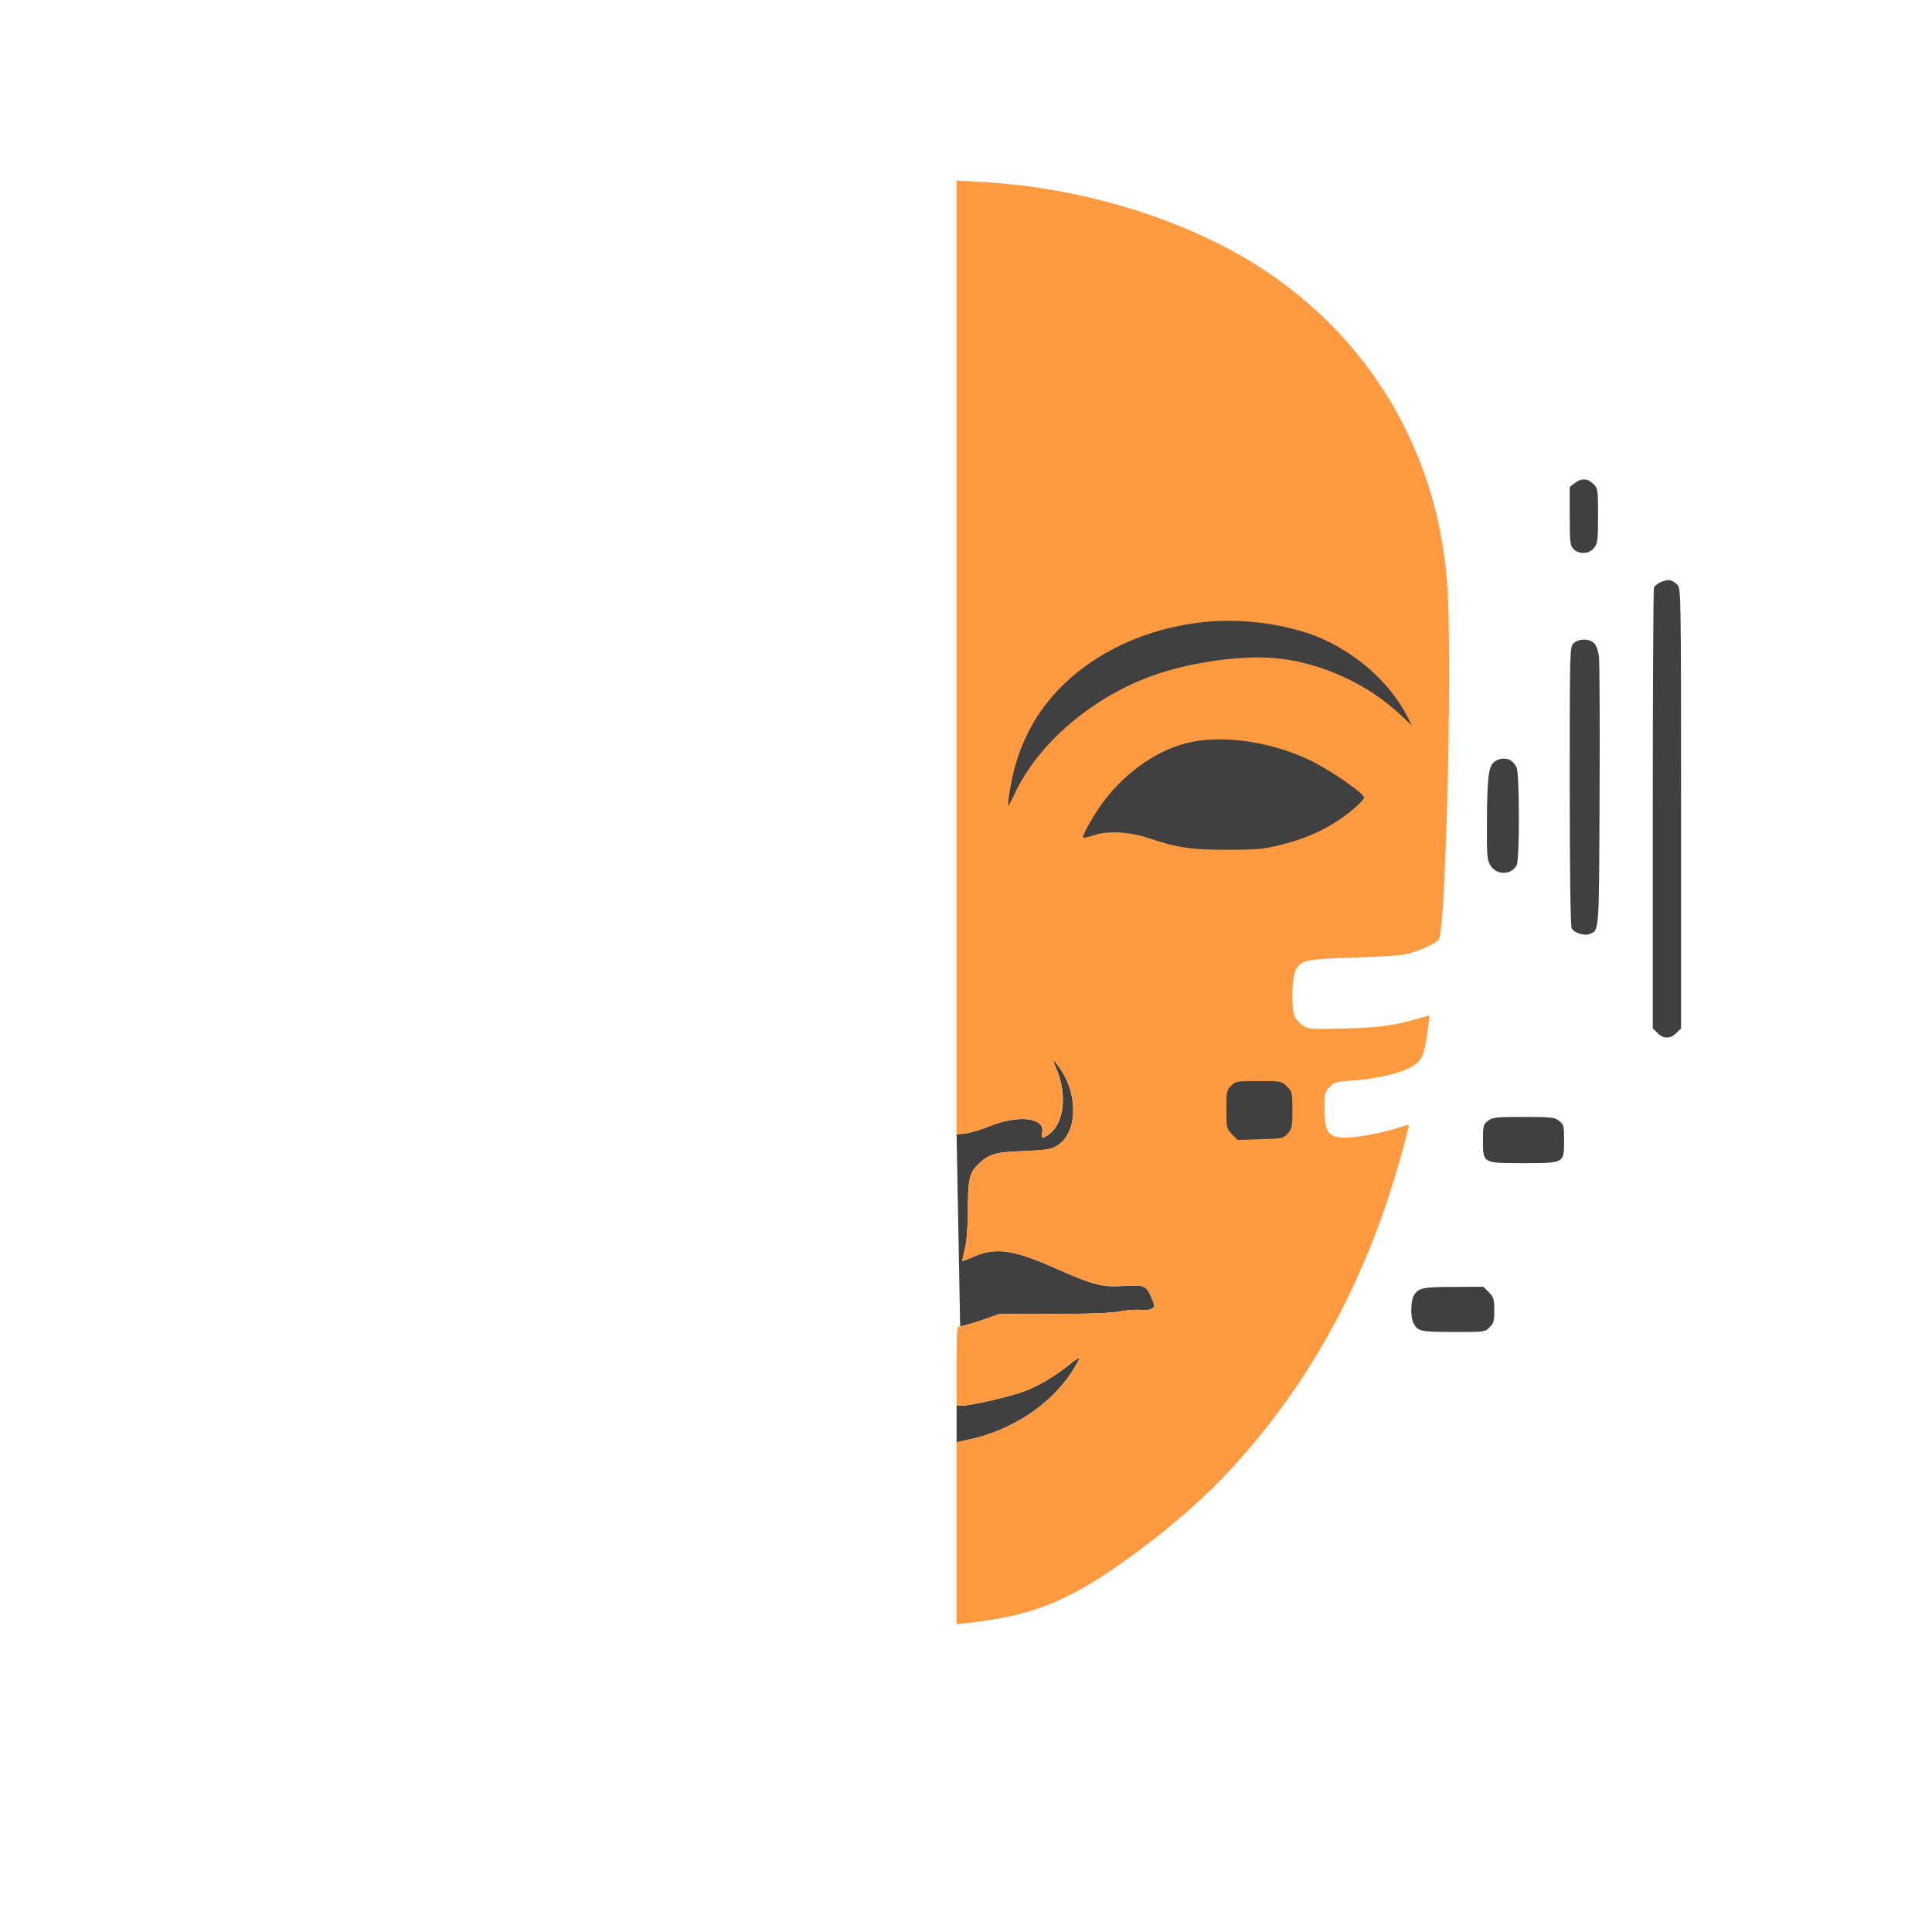
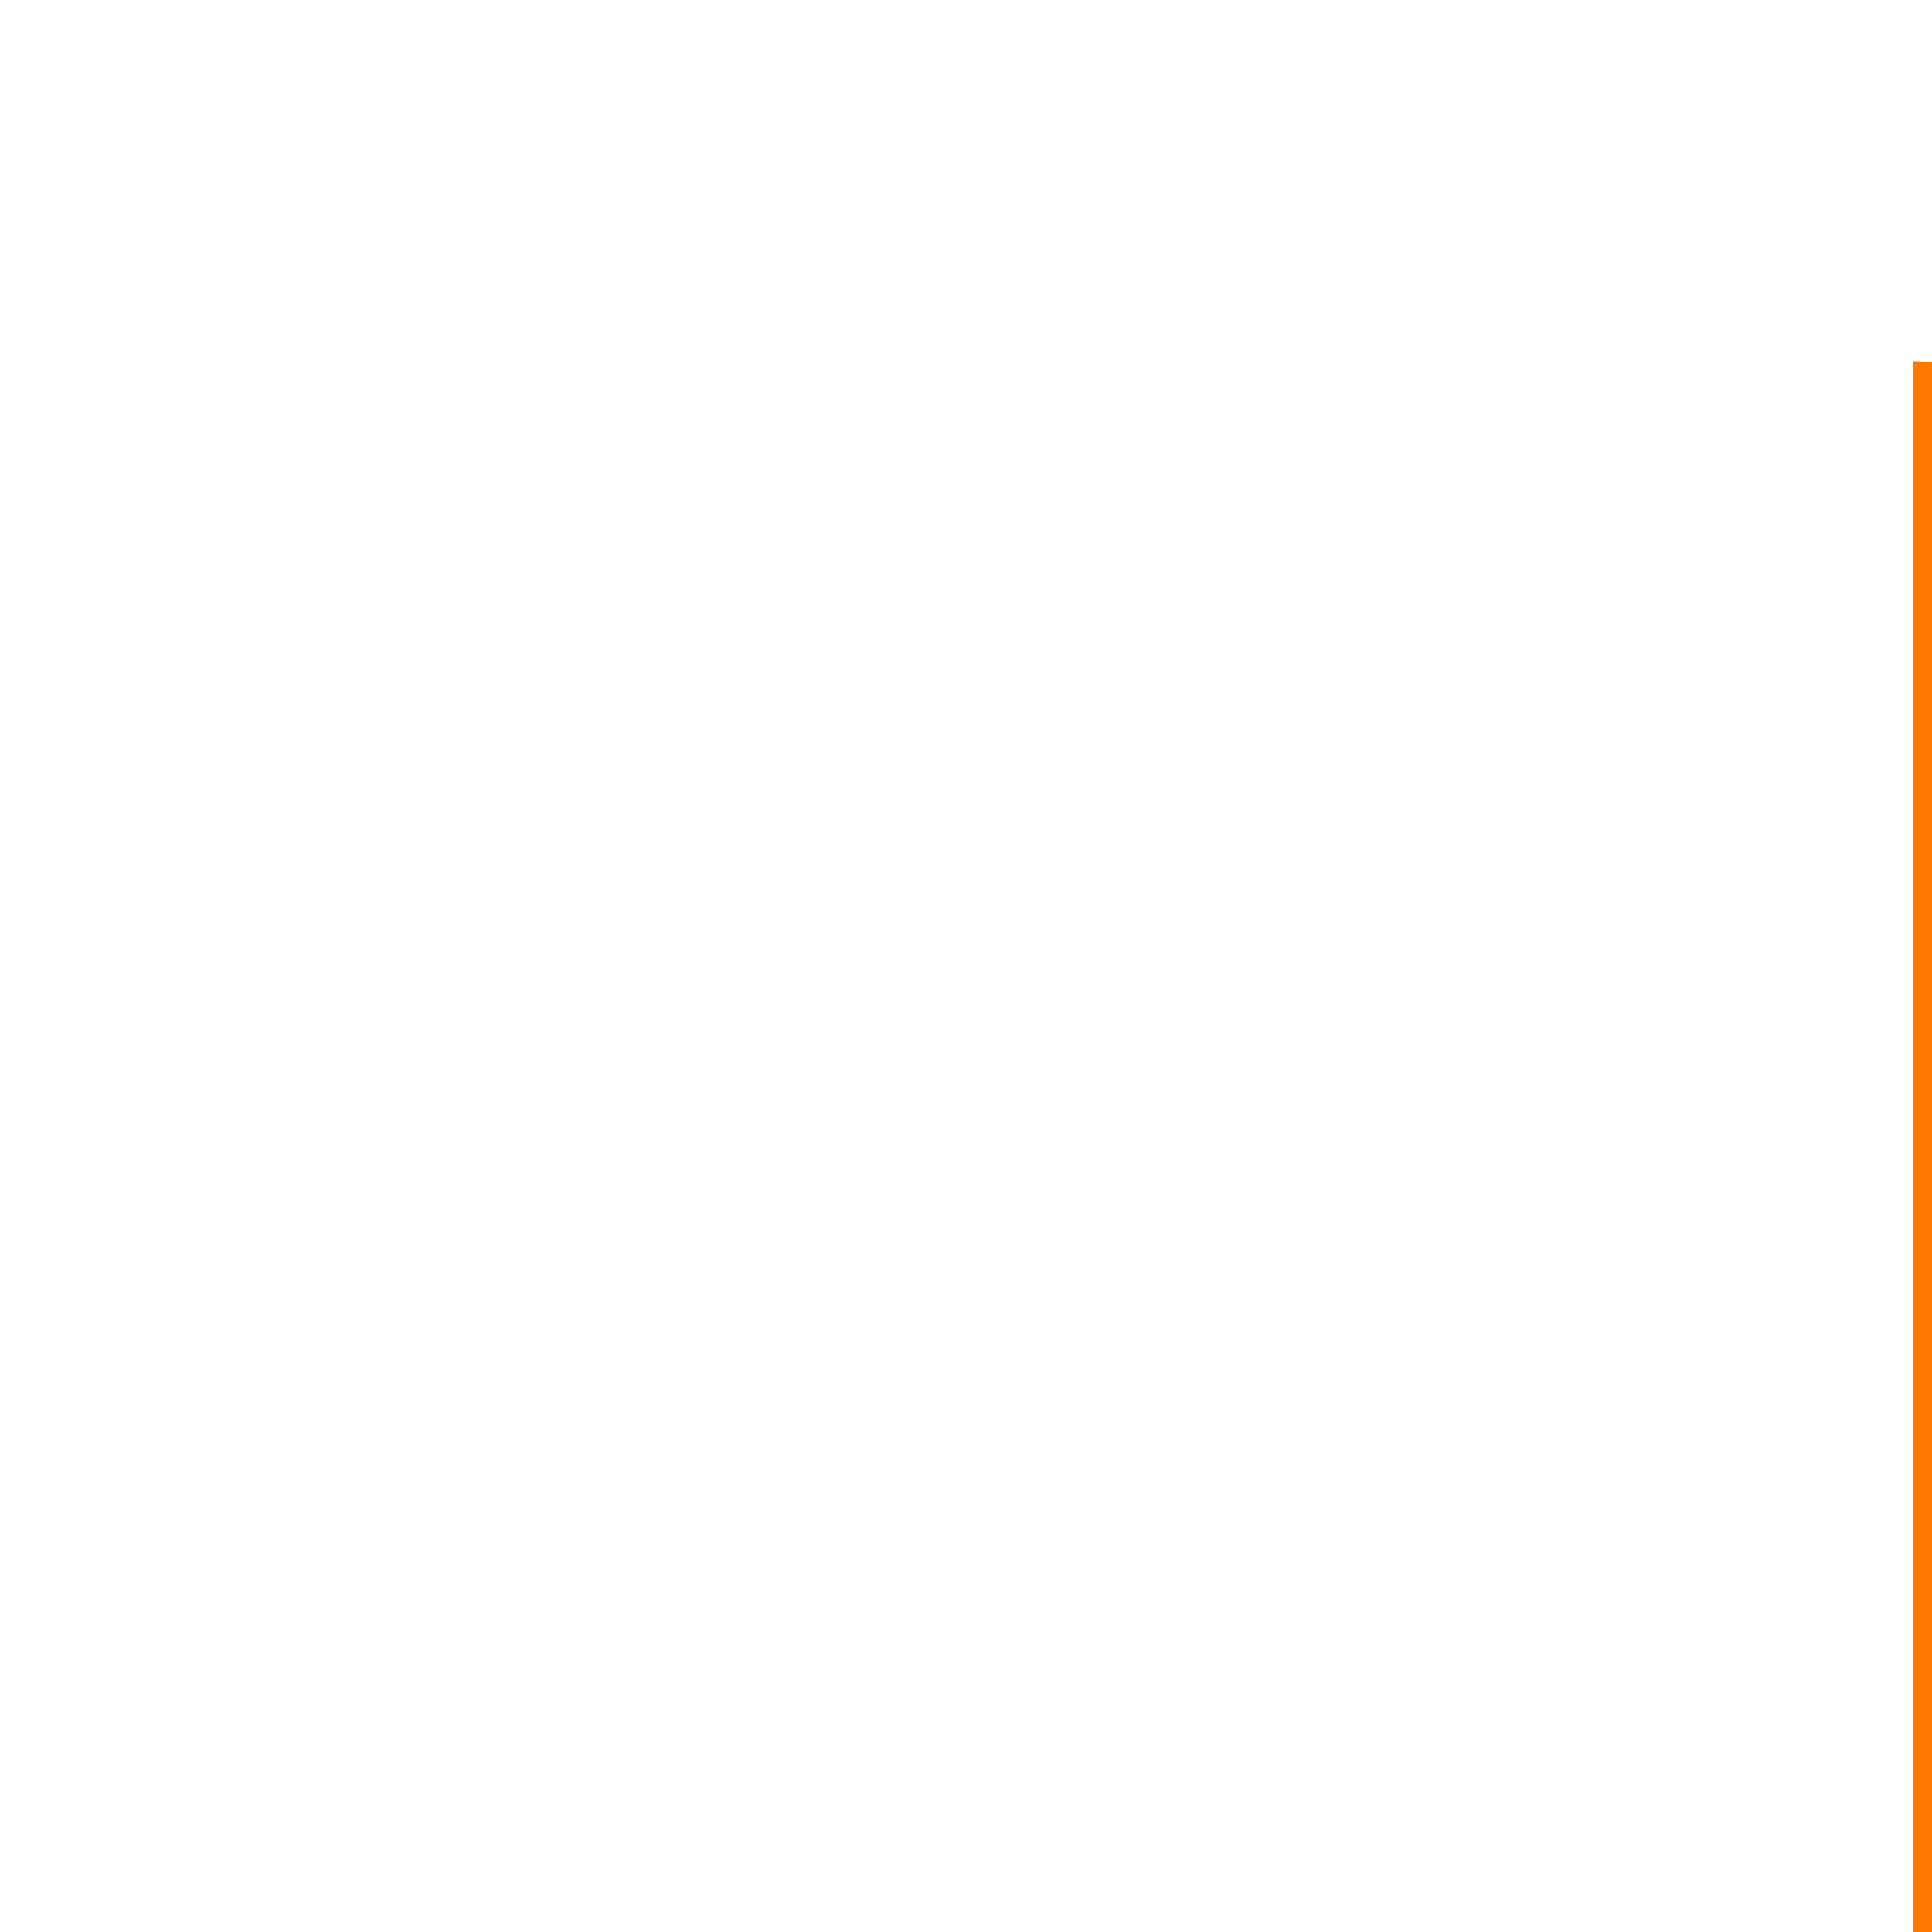
- <svg xmlns="http://www.w3.org/2000/svg" version="1.2" viewBox="0 0 1024 1024" width="512" height="512" opacity="0.75">
+ <svg xmlns="http://www.w3.org/2000/svg" version="1.2" viewBox="0 0 512 512" width="512" height="512">
+   <style>
+     @keyframes glowPulse {
+         0%, 100% { filter: drop-shadow(0 0 8px #ff7f00); opacity: 1; }
+         50% { filter: drop-shadow(0 0 12px #ffb84d); opacity: 0.9; }
+     }
+ 
+     @keyframes dissolve {
+         0% { opacity: 1; transform: translate(0, 0) scale(1); }
+         100% { opacity: 0; transform: translate(10px, -10px) scale(0.5); }
+     }
+ 
+     svg * {
+         animation: glowPulse 4s ease-in-out infinite;
+         transform-box: fill-box;
+         transform-origin: center;
+     }
+ 
+     .dissolve {
+         animation: dissolve 1s ease-out forwards;
+     }
+ </style>
  <style>
		.s0 { fill: #000000 } 
		.s1 { fill: #ff7800 } 
	</style>
  <g>
    <path class="s0" d="m844.5 256.5c2.4 2.3 2.5 2.9 2.5 16.8 0 13.1-0.2 14.7-2.1 17.1-2.6 3.3-7.9 3.6-10.9 0.6-1.8-1.8-2-3.3-2-17.4v-15.5l2.6-2c3.5-2.8 6.9-2.6 9.9 0.4zm44.8 53.7c1.6 1.9 1.7 9 1.7 118.5v116.4l-2.5 2.4c-3.1 3.2-6.9 3.2-10 0l-2.5-2.4v-116c0-63.8 0.3-116.7 0.6-117.6 0.9-2.2 6.3-4.6 8.9-3.9 1.1 0.3 2.8 1.5 3.8 2.6zm-44.4 30.7c1.2 1.2 2.2 4 2.6 7.3 0.3 2.9 0.5 36.2 0.3 73.9-0.3 73.9-0.1 70.9-5.5 73-2.8 1-8-0.7-9.3-3.1-0.6-1.2-1-29.4-1-75.4 0-72.3 0-73.6 2-75.6 2.6-2.6 8.3-2.7 10.9-0.1zm-43.8 62.4c0.9 0.7 2.1 2.2 2.7 3.4 1.6 3 1.7 48.2 0.1 51.7-2.6 5.5-10.7 5.7-14 0.2-1.7-2.8-1.9-5.1-1.8-22.1 0.1-24.2 0.8-30.2 3.8-32.6 2.6-2.2 6.8-2.4 9.2-0.6zm25.3 190.8c2.4 1.9 2.6 2.6 2.6 10.3 0 12.2 0.2 12.1-21.5 12.1-21.7 0-21.5 0.1-21.5-12.1 0-7.7 0.2-8.4 2.6-10.3 2.5-1.9 4-2.1 18.9-2.1 14.9 0 16.4 0.2 18.9 2.1zm-37.3 90.8c2.6 2.7 2.9 3.6 2.9 9.6 0 5.7-0.3 6.9-2.5 9-2.4 2.5-2.7 2.5-19.2 2.5-17.5-0.1-18.8-0.3-21.1-4.7-1.8-3.2-1.5-12.4 0.4-15.1 2.5-3.6 4.8-4.1 21.2-4.1l15.4-0.1z" />
    <path id="Layer copy 2" class="s0" d="m507 764.4l6.1-1.3c22.3-4.6 43-18 54.5-35.2 2.4-3.7 4.4-7.2 4.4-7.8 0-0.6-2.4 0.8-5.3 3.2-7.3 6-16.3 11.3-23.8 14.1-7.4 2.8-28.2 7.6-32.8 7.6h-3.1m1.9-42c1 0 6.1-1.5 11.2-3.2l9.4-3.3 28.5-0.1c19.1 0 30.8-0.4 35.3-1.3 3.8-0.7 8.9-1.1 11.3-0.8 2.6 0.2 5 0 6-0.7 1.5-1.1 1.5-1.5 0-5.1-3.1-7.3-3.6-7.5-15-6.9-11.7 0.7-16-0.4-37.6-10-21.3-9.4-30.8-10.6-42.4-5.3-3.1 1.4-5.6 2.3-5.6 1.9 0.1-0.4 0.7-3.4 1.5-6.7 0.9-3.8 1.5-11.4 1.5-20.8 0-15.9 0.9-19.6 6.2-24.3 5.2-4.8 8.7-5.8 23.3-6.3 11.7-0.5 14.6-0.9 17.5-2.7 10.7-6.2 11.9-25.8 2.4-40.2-4-6.1-5.1-6.7-2.8-1.5 6.1 13.7 4.6 29-3.2 35.2-3.4 2.7-4.8 2.7-4.1-0.1 2.2-8.3-11.8-10.3-27.8-3.9-4.4 1.8-10.1 3.5-12.7 3.8l-4.8 0.6" />
    <path id="Layer copy" class="s1" d="m544 98.6c46.1 6 90.7 21.6 124.5 43.5 57.5 37.4 92.7 96.5 98.4 165.2 3 35.7-0.4 184.2-4.3 190.6-1.4 2.2-12.2 6.9-18.2 8-3.2 0.6-15.8 1.3-27.9 1.7-24.5 0.7-27.3 1.4-29.9 6.9-2 4.1-2.2 20.8-0.3 24.4 0.6 1.3 2.5 3.4 4 4.5 2.7 2 3.9 2.1 19 1.8 19.2-0.3 29-1.5 40-4.7 4.5-1.3 8.3-2.3 8.4-2.2 0.1 0.2-0.5 5-1.4 10.7-1.7 11.6-3 13.7-9.6 17.2-6 3-17.7 5.6-28.9 6.4-9.4 0.7-10.5 0.9-13 3.5-2.6 2.6-2.8 3.3-2.8 11.4 0 12.7 2 15.4 11.3 15.5 5.9 0 21.7-3 28.9-5.6 2.3-0.8 4.3-1.3 4.5-1.1 0.1 0.2-1.5 6.9-3.7 14.8-18.8 68.8-50.9 126.6-96 173.3-17.9 18.5-46.5 41.3-68.5 54.6-21.6 13-38.4 18.3-67.2 21.4l-4.3 0.4v-48.2-48.2l6.1-1.3c22.3-4.6 43-18 54.5-35.2 2.4-3.7 4.4-7.2 4.4-7.8 0-0.6-2.4 0.8-5.3 3.2-7.3 6-16.3 11.3-23.8 14.1-7.4 2.8-28.2 7.6-32.8 7.6h-3.1v-21c0-19.8 0.1-21 1.9-21 1 0 6.1-1.5 11.2-3.2l9.4-3.3 28.5-0.1c19.1 0 30.8-0.4 35.3-1.3 3.8-0.7 8.9-1.1 11.3-0.8 2.6 0.2 5 0 6-0.7 1.5-1.1 1.5-1.5 0-5.1-3.1-7.3-3.6-7.5-15-6.9-11.7 0.7-16-0.4-37.6-10-21.3-9.4-30.8-10.6-42.4-5.3-3.1 1.4-5.6 2.3-5.6 1.9 0.1-0.4 0.7-3.4 1.5-6.7 0.9-3.8 1.5-11.4 1.5-20.8 0-15.9 0.9-19.6 6.2-24.3 5.2-4.8 8.7-5.8 23.3-6.3 11.7-0.5 14.6-0.9 17.5-2.7 10.7-6.2 11.9-25.8 2.4-40.2-4-6.1-5.1-6.7-2.8-1.5 6.1 13.7 4.6 29-3.2 35.2-3.4 2.7-4.8 2.7-4.1-0.1 2.2-8.3-11.8-10.3-27.8-3.9-4.4 1.8-10.1 3.5-12.7 3.8l-4.8 0.6v-252.8-252.8l12.8 0.7c7 0.4 17.9 1.4 24.2 2.2z" />
    <path class="s0" d="m638 329.7c-41.9 4.5-77.4 26.8-93.2 58.8-5.3 10.6-8.2 20.6-10.2 34.7-0.2 2.1-0.3 3.8-0.1 3.8 0.2 0 1.5-2.5 2.9-5.5 12.8-27.9 42.6-53.1 76.4-64.4 19.6-6.5 45.2-9.9 62.8-8.2 23.4 2.3 47.9 13.4 65.2 29.5l6.5 6.1-2.3-4.5c-8.2-16.2-23.2-30.5-41.5-39.7-17.3-8.8-44.1-13-66.5-10.6z" />
    <path class="s0" d="m628.4 394c-17.3 4.5-34.6 17.5-46.1 34.5-4.2 6.3-8.3 13.8-8.3 15.3 0 0.5 2.6 0 5.8-1.1 7.5-2.5 18.8-1.9 29.3 1.6 14.8 5 23 6.2 41.9 6.1 14.8 0 19-0.4 27-2.4 16.6-4 29.3-10.4 40.4-20.1 2.5-2.2 4.6-4.5 4.6-5.1 0-2.3-18.5-15.1-29.4-20.2-21.1-9.9-47.1-13.4-65.2-8.6z" />
    <path class="s0" d="m652.5 575.5c-2.3 2.2-2.5 3.1-2.5 12.5 0 10 0.1 10.2 3 13.2l3 3 12.1-0.4c11.8-0.3 12.1-0.4 14.5-3.1 2.2-2.5 2.4-3.7 2.4-12.3 0-9.2-0.1-9.7-2.9-12.5-2.9-2.9-3-2.9-15.1-2.9-11.5 0-12.2 0.1-14.5 2.5z" />
  </g>
</svg>
